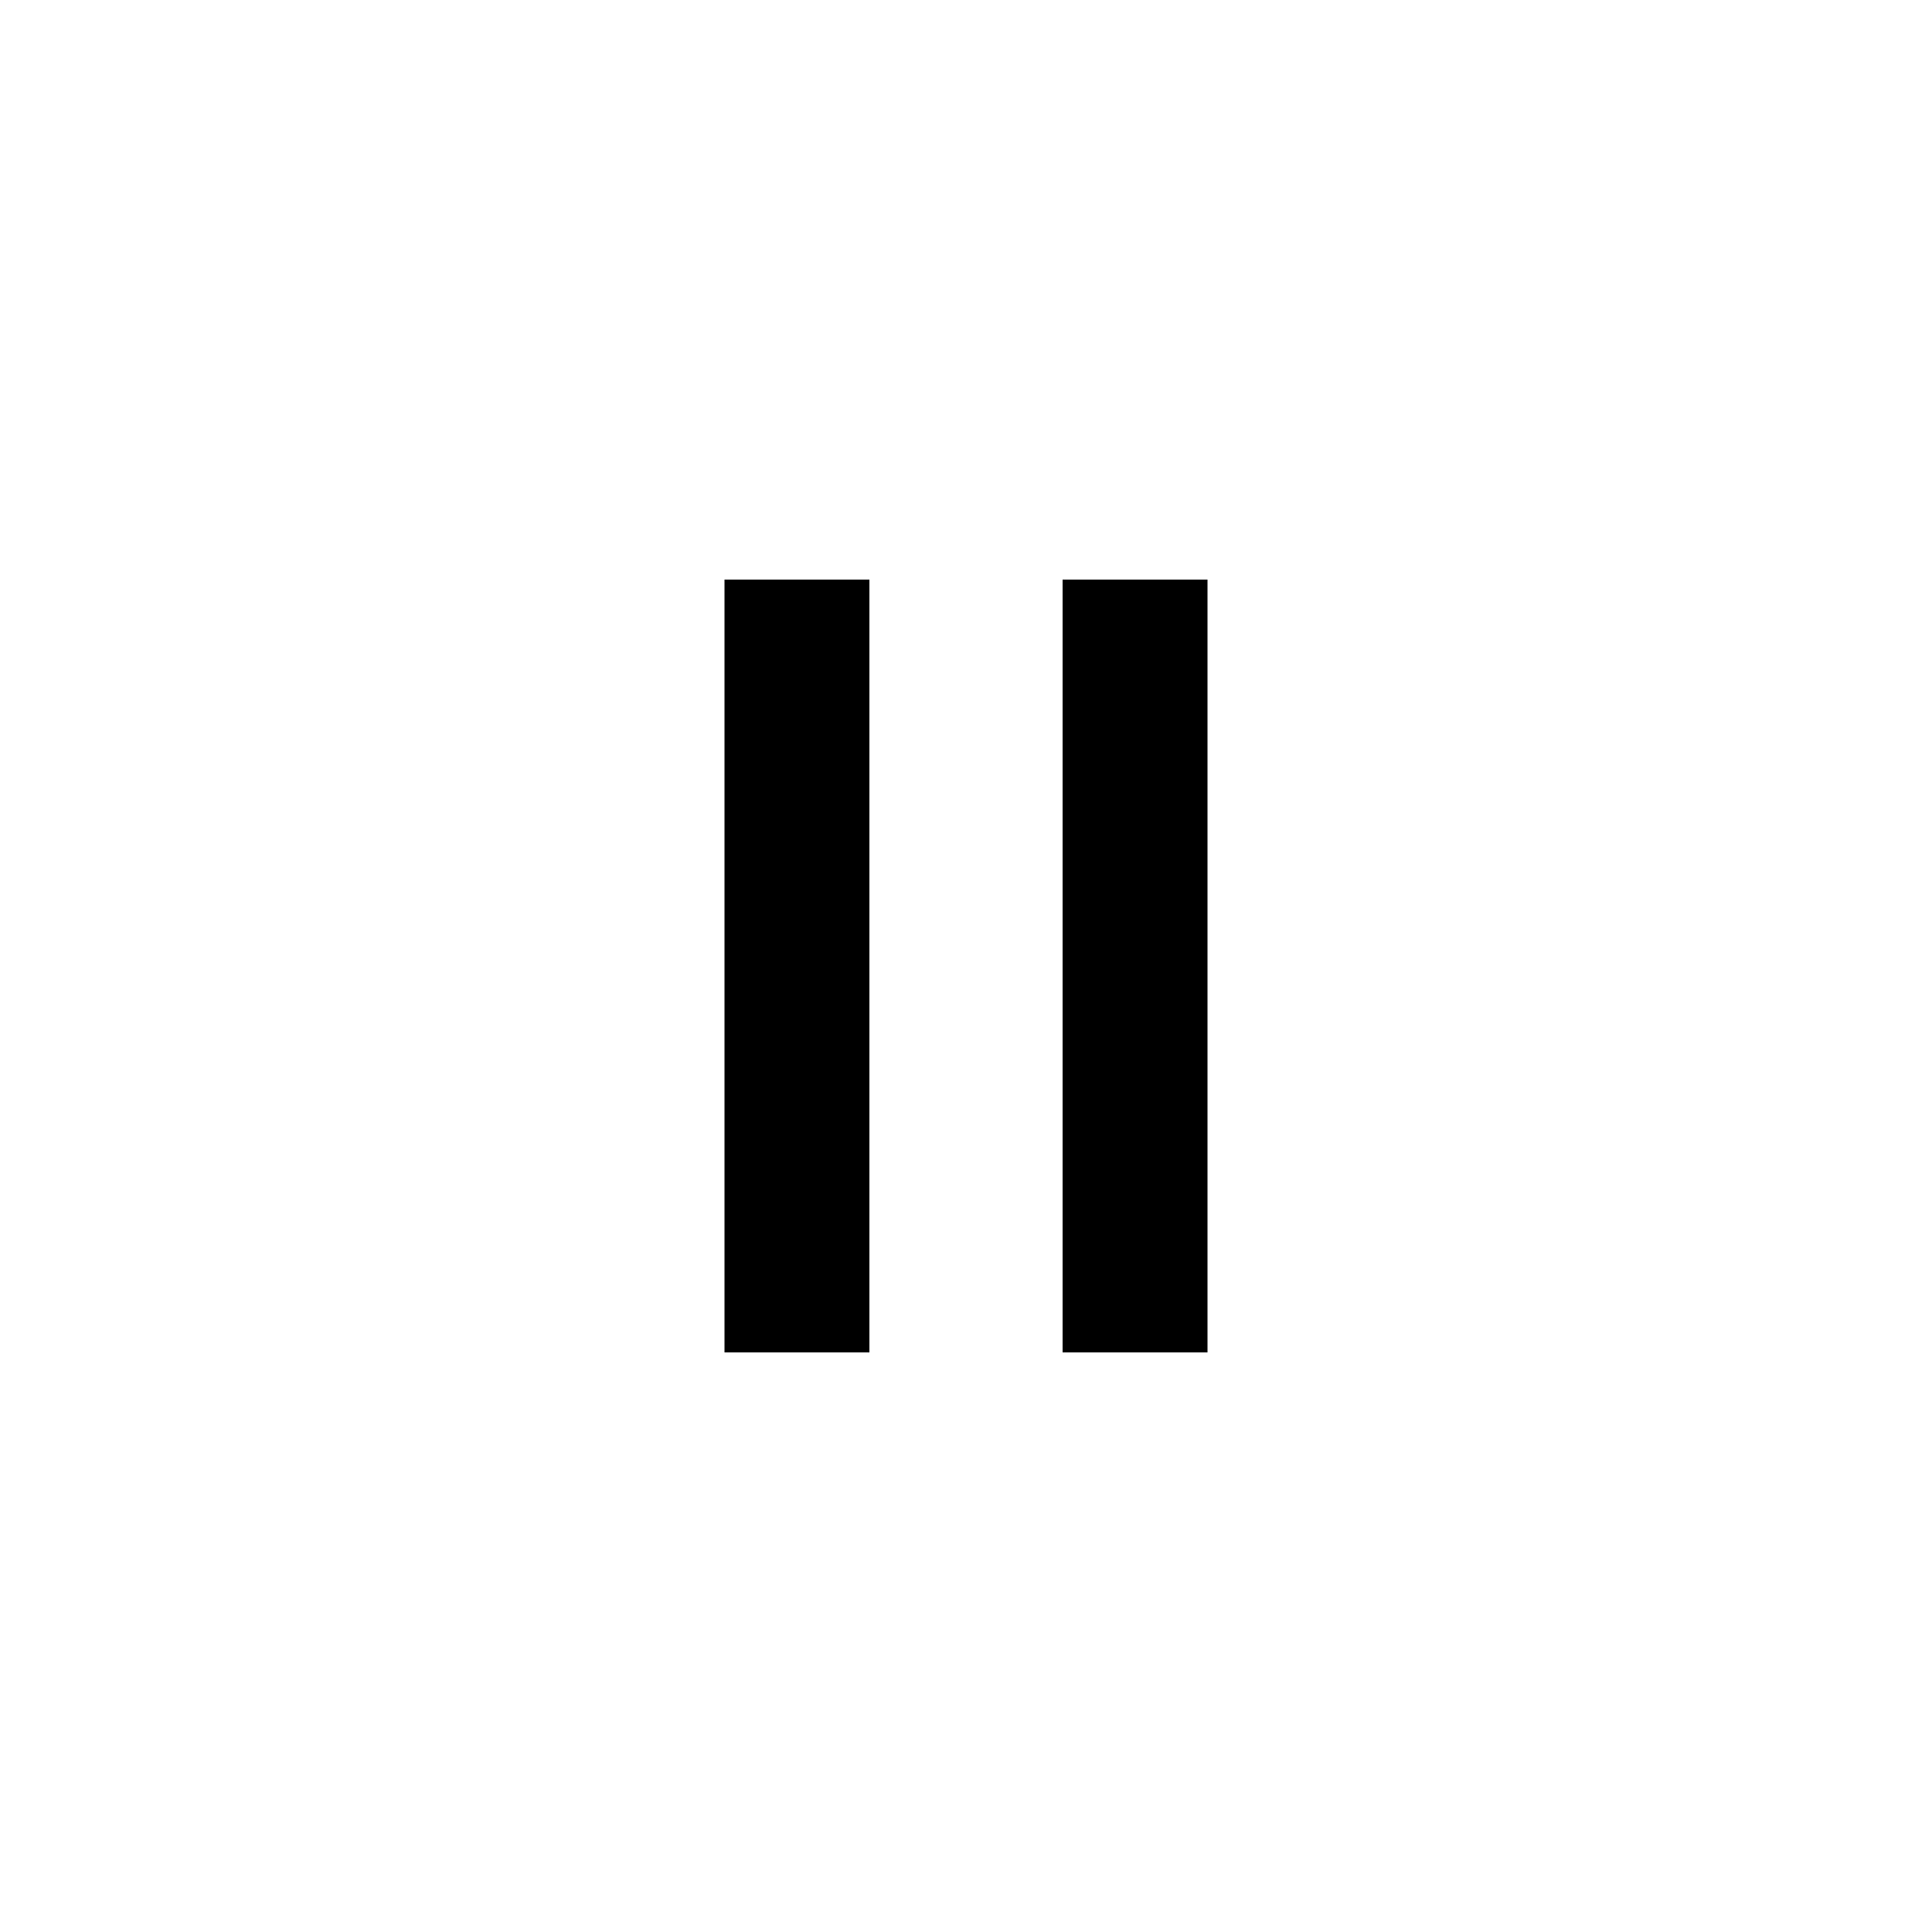
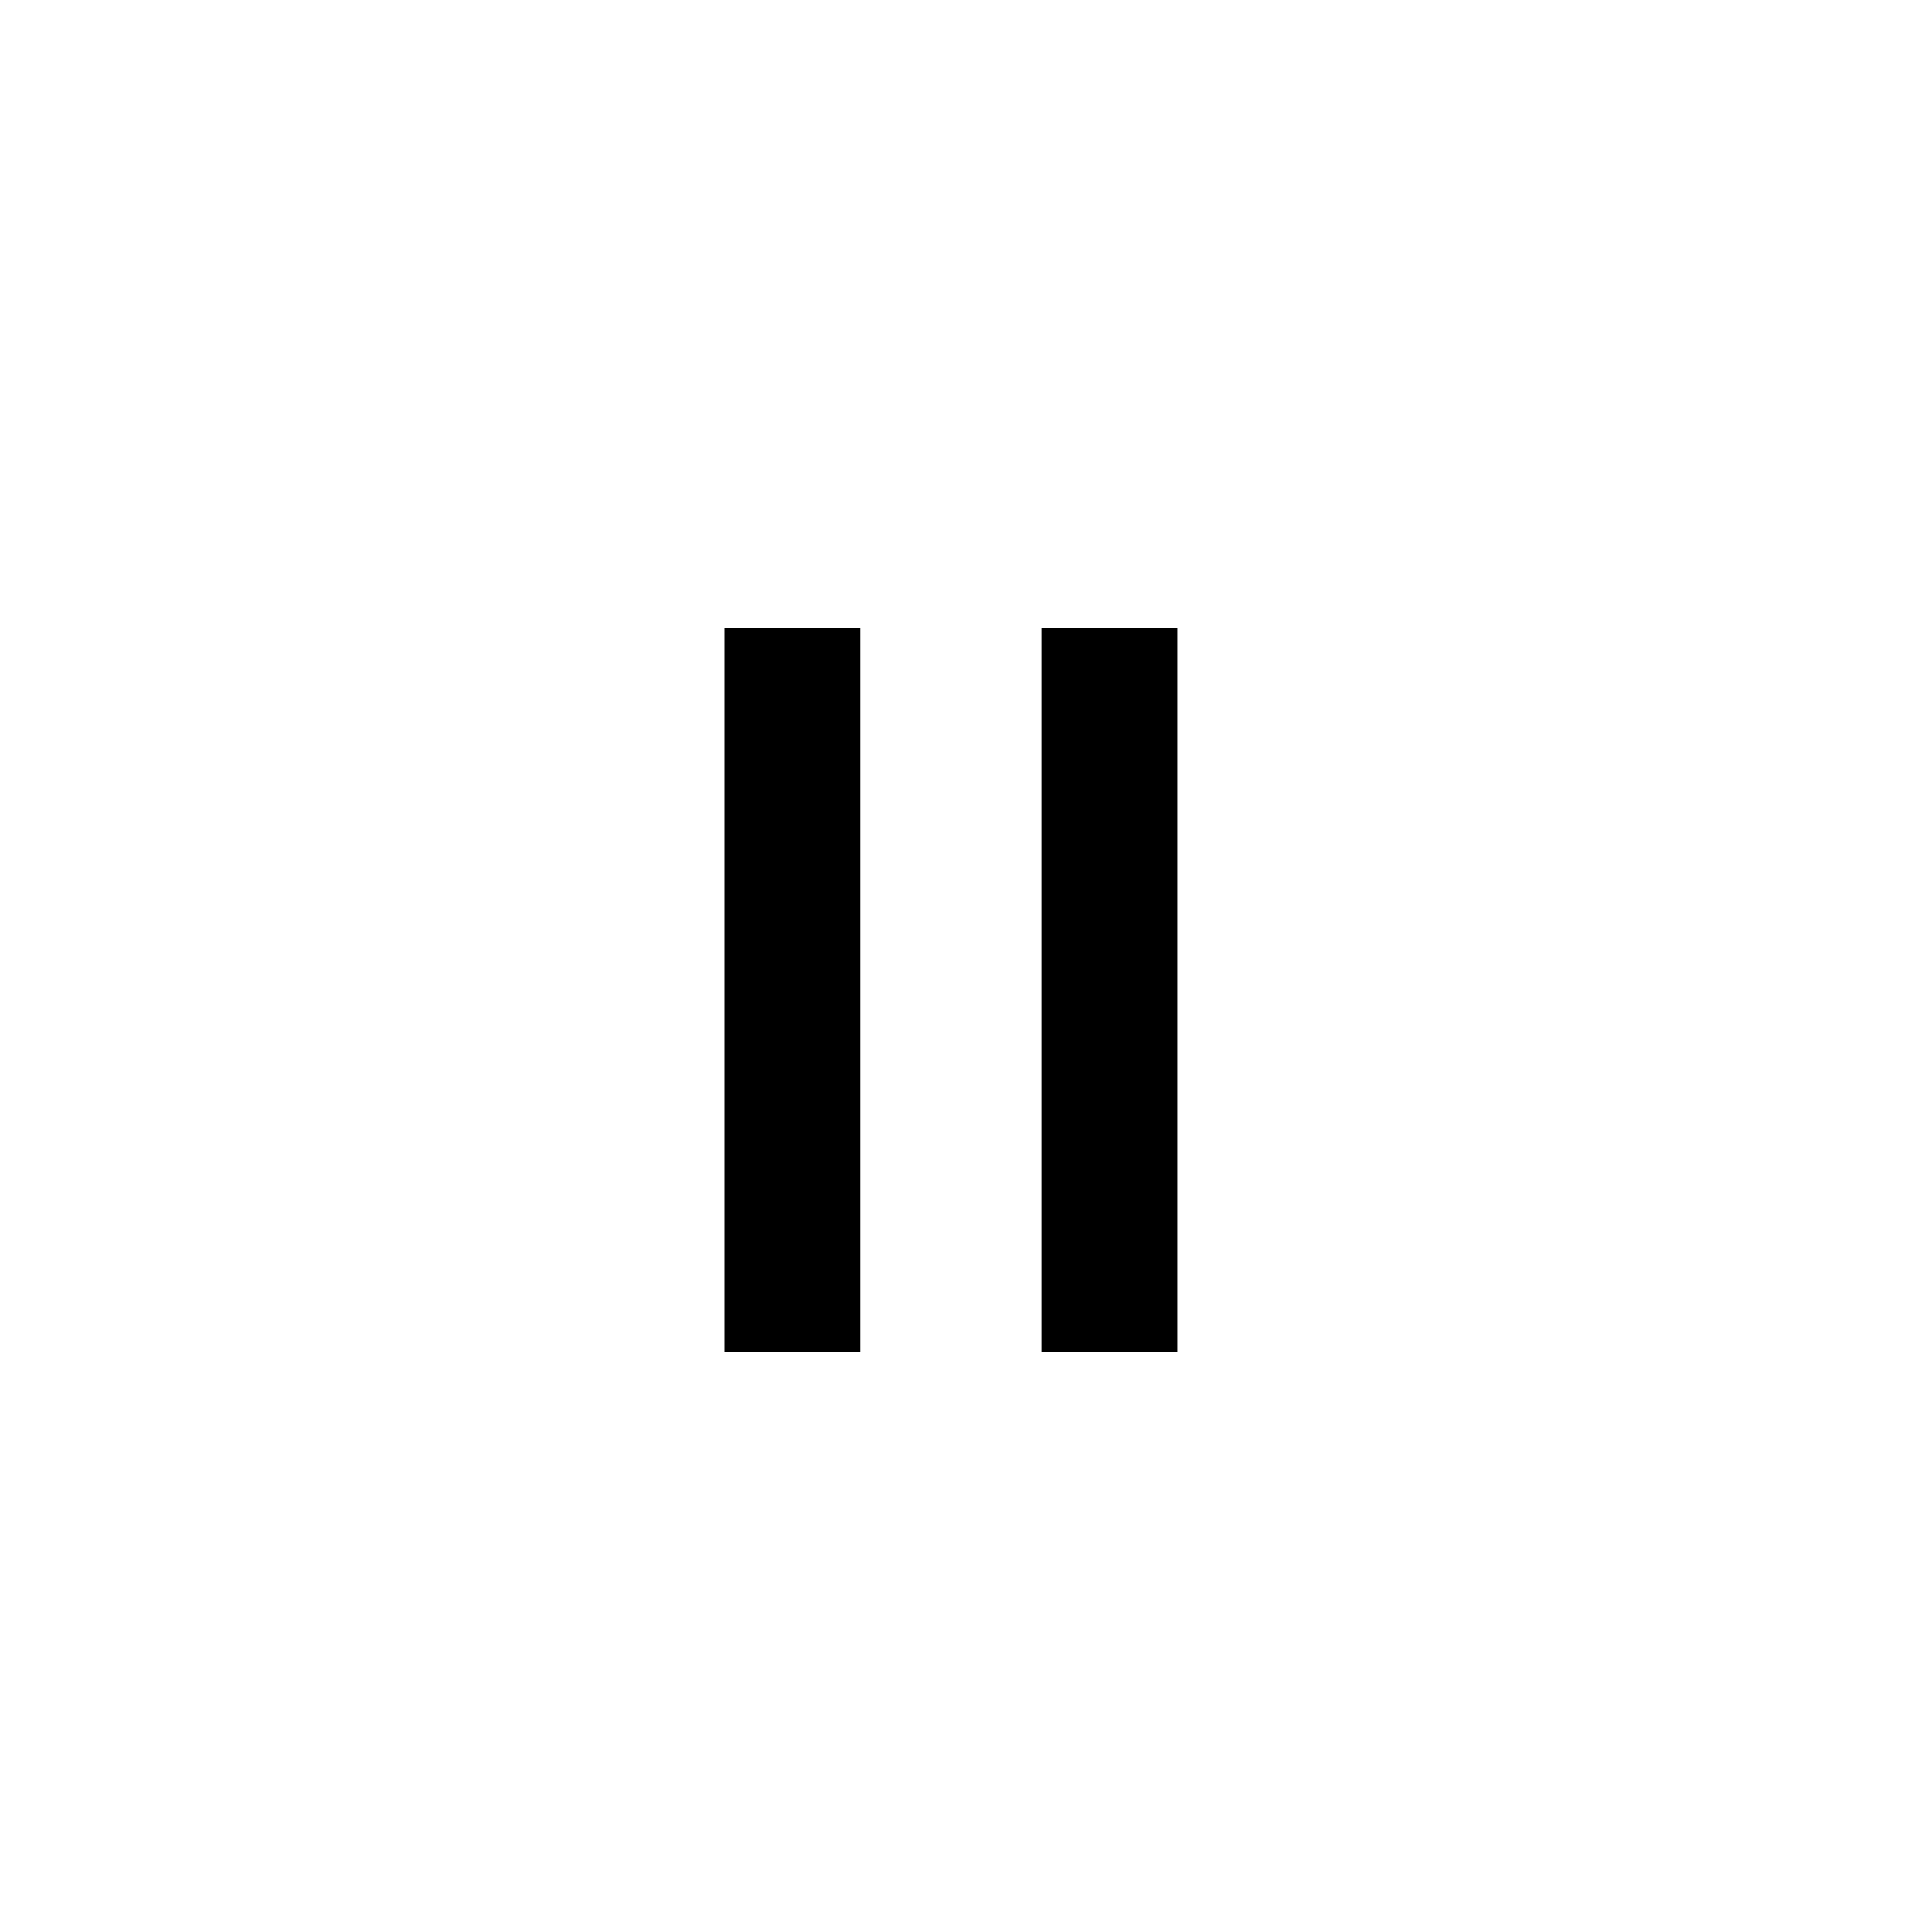
<svg xmlns="http://www.w3.org/2000/svg" width="40px" height="40px" viewBox="0 0 40 40" version="1.1">
  <defs />
-   <g id="Page-1" stroke="none" stroke-width="1" fill="none" fill-rule="evenodd">
+   <g id="Demonic" stroke="none" stroke-width="1" fill="none" fill-rule="evenodd">
    <g id="pause-dark" fill="#000000">
-       <path d="M15,12 L18,12 L18,28 L15,28 L15,12 Z M22,12 L25,12 L25,28 L22,28 L22,12 Z" id="Combined-Shape" />
+       <path d="M15,13 L17.812,13 L17.812,28 L15,28 L15,13 Z M21.562,13 L24.375,13 L24.375,28 L21.562,28 L21.562,13 Z" id="Combined-Shape" />
    </g>
  </g>
</svg>
